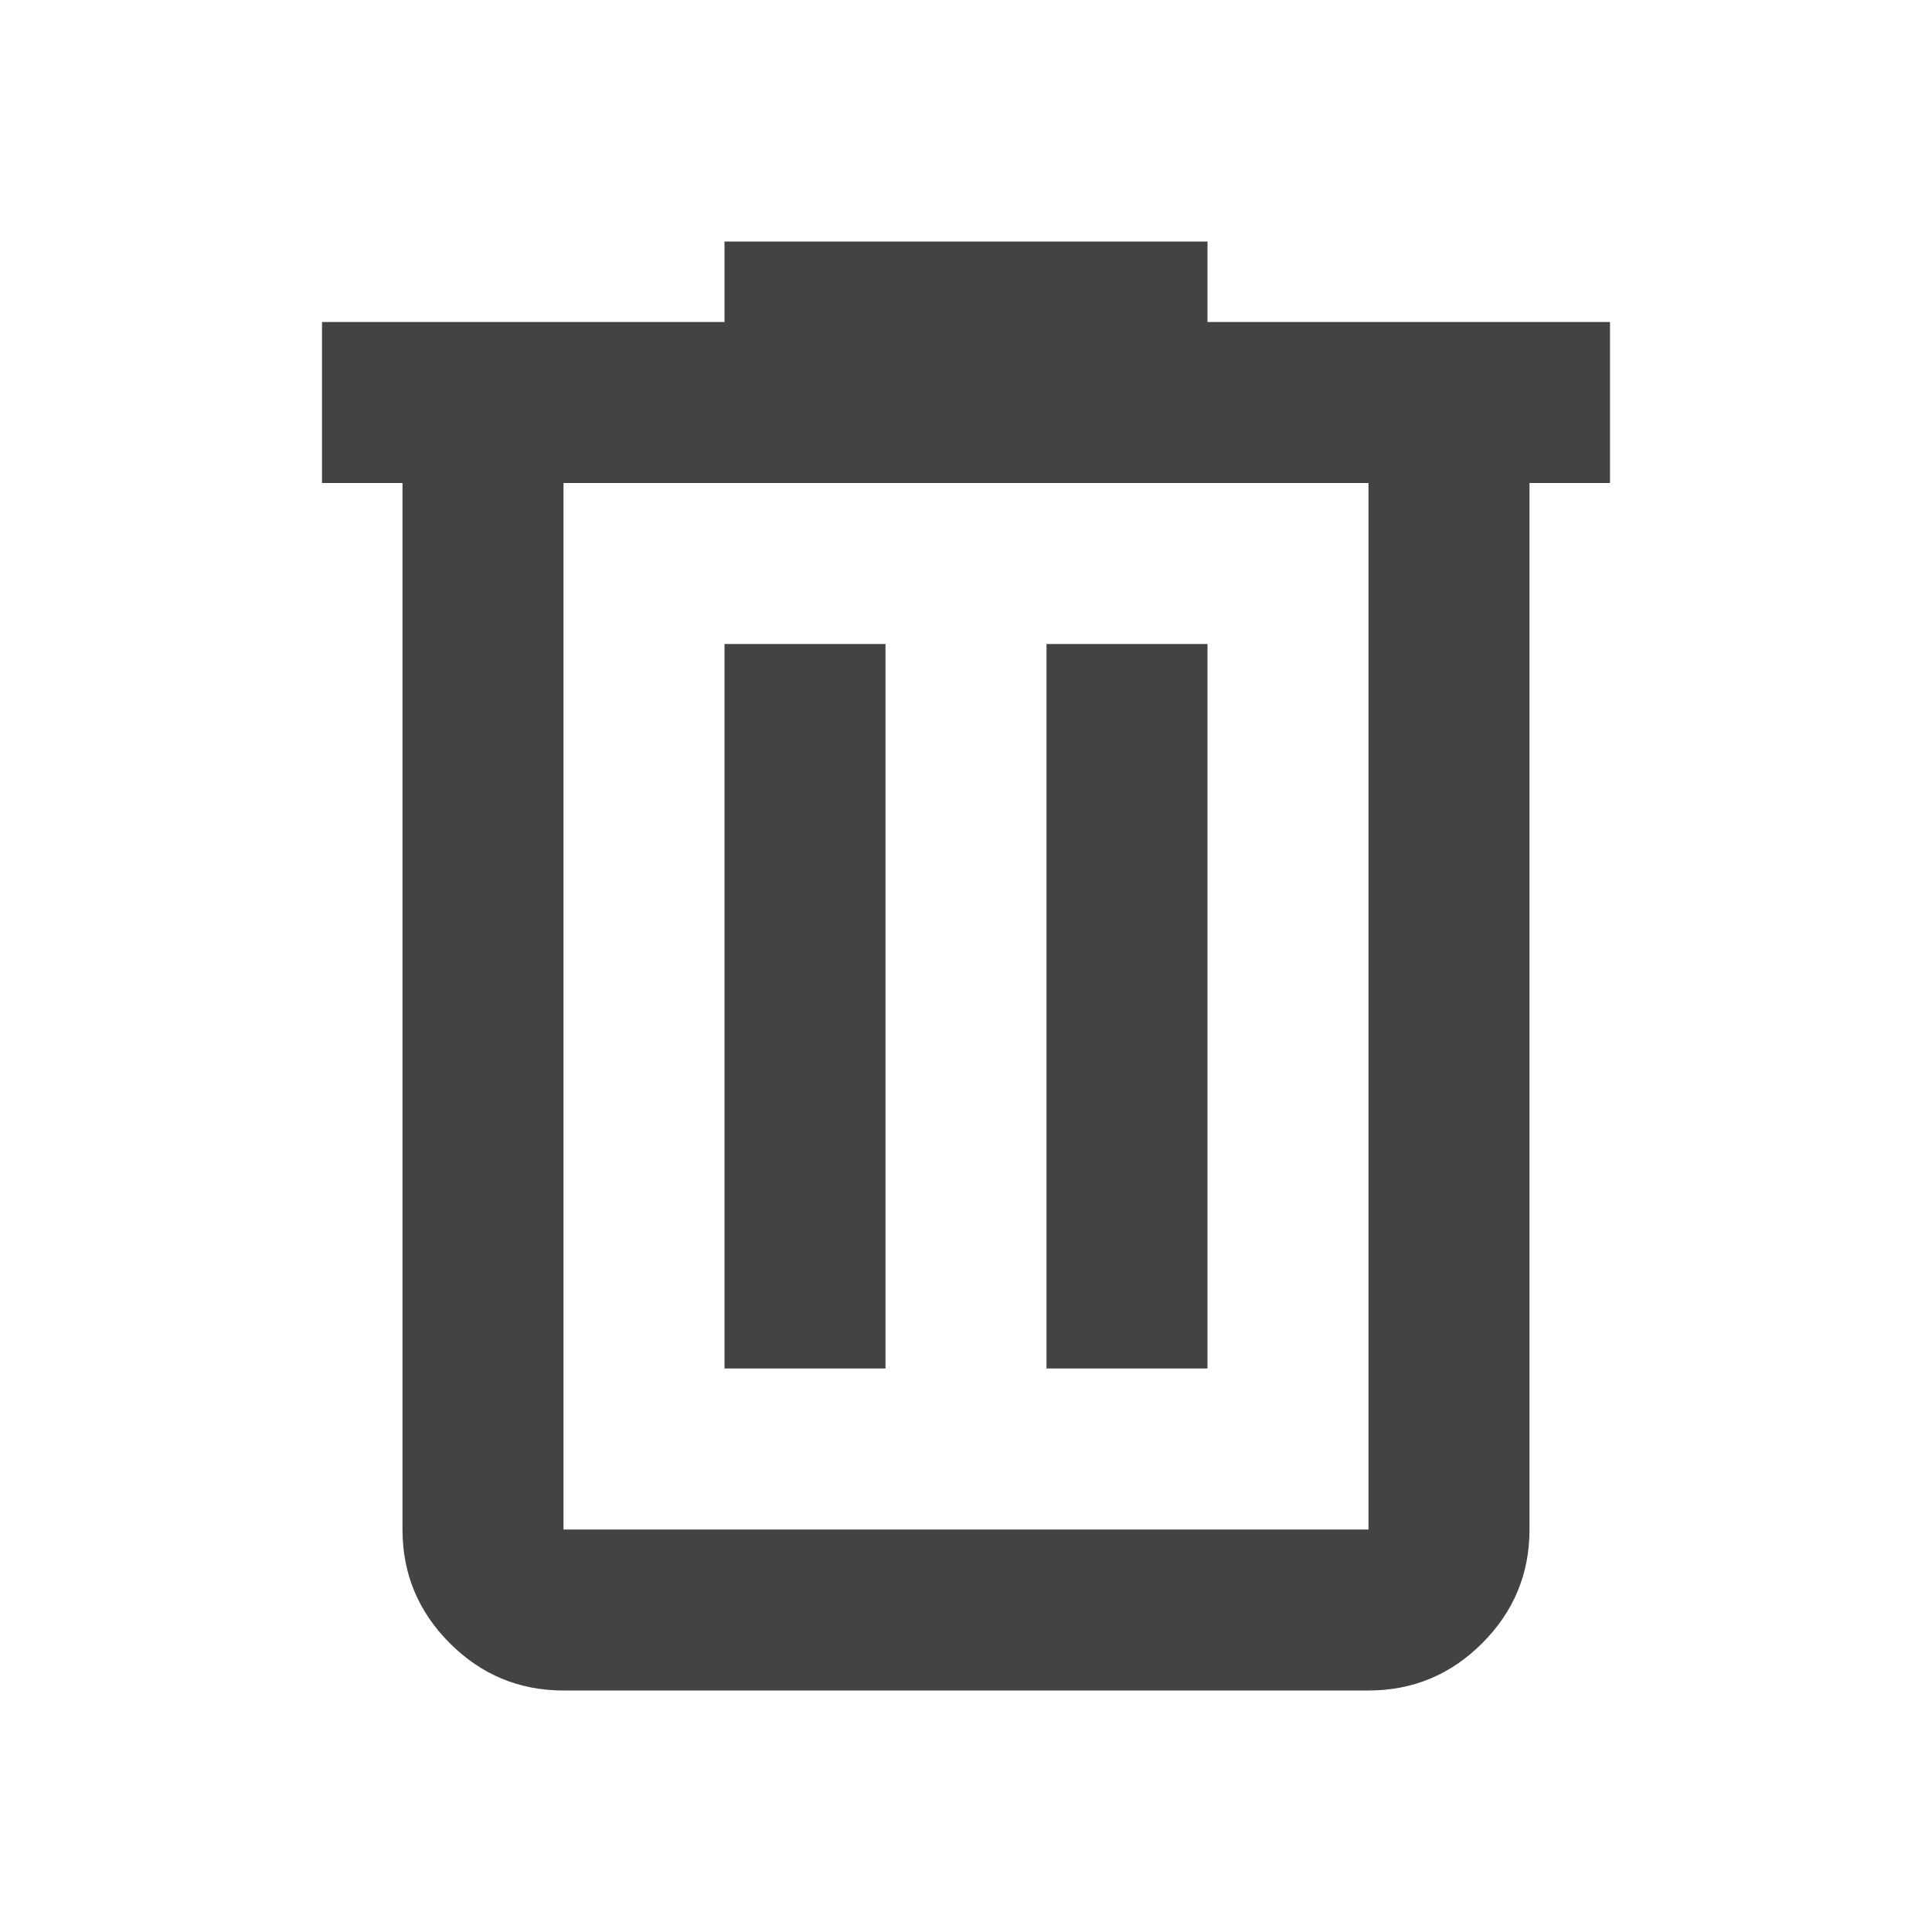
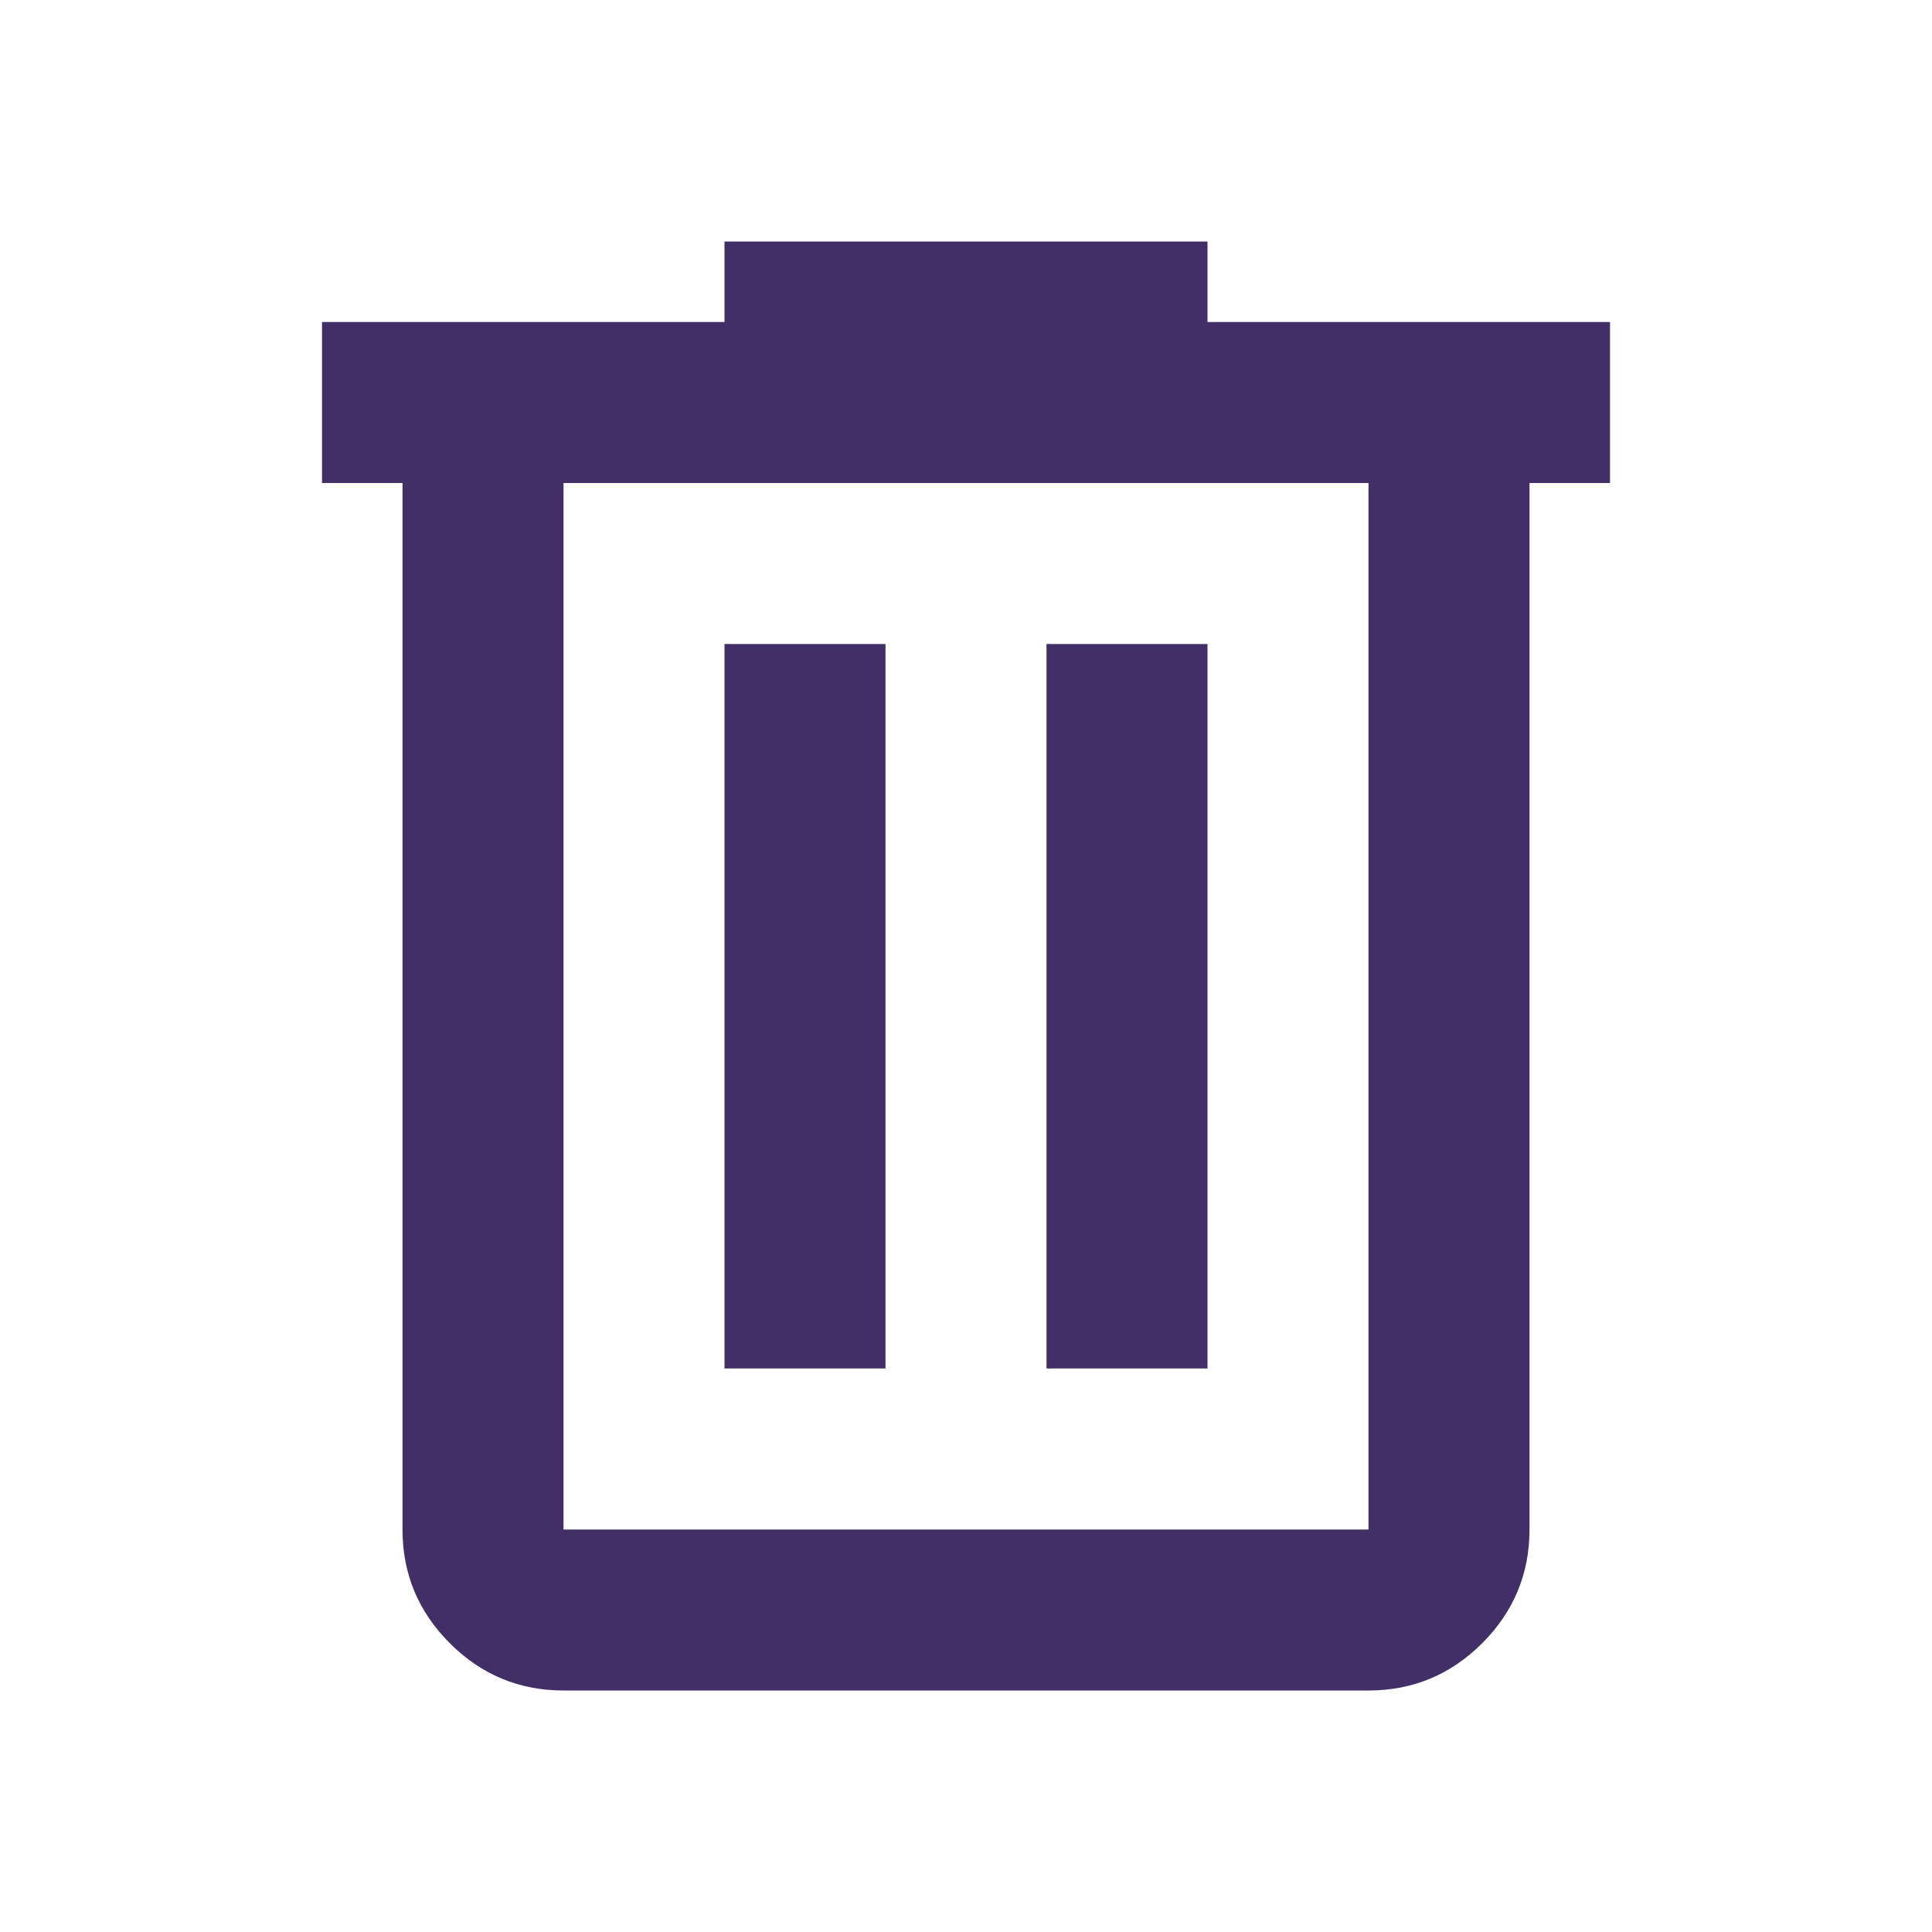
- <svg xmlns="http://www.w3.org/2000/svg" height="24px" viewBox="0 -960 960 960" width="24px" fill="#434343">
+ <svg xmlns="http://www.w3.org/2000/svg" height="24px" viewBox="0 -960 960 960" width="24px" fill="rgba(67, 47, 104, 1)">
  <path d="M280-120q-33 0-56.5-23.5T200-200v-520h-40v-80h200v-40h240v40h200v80h-40v520q0 33-23.5 56.5T680-120H280Zm400-600H280v520h400v-520ZM360-280h80v-360h-80v360Zm160 0h80v-360h-80v360ZM280-720v520-520Z" />
</svg>
